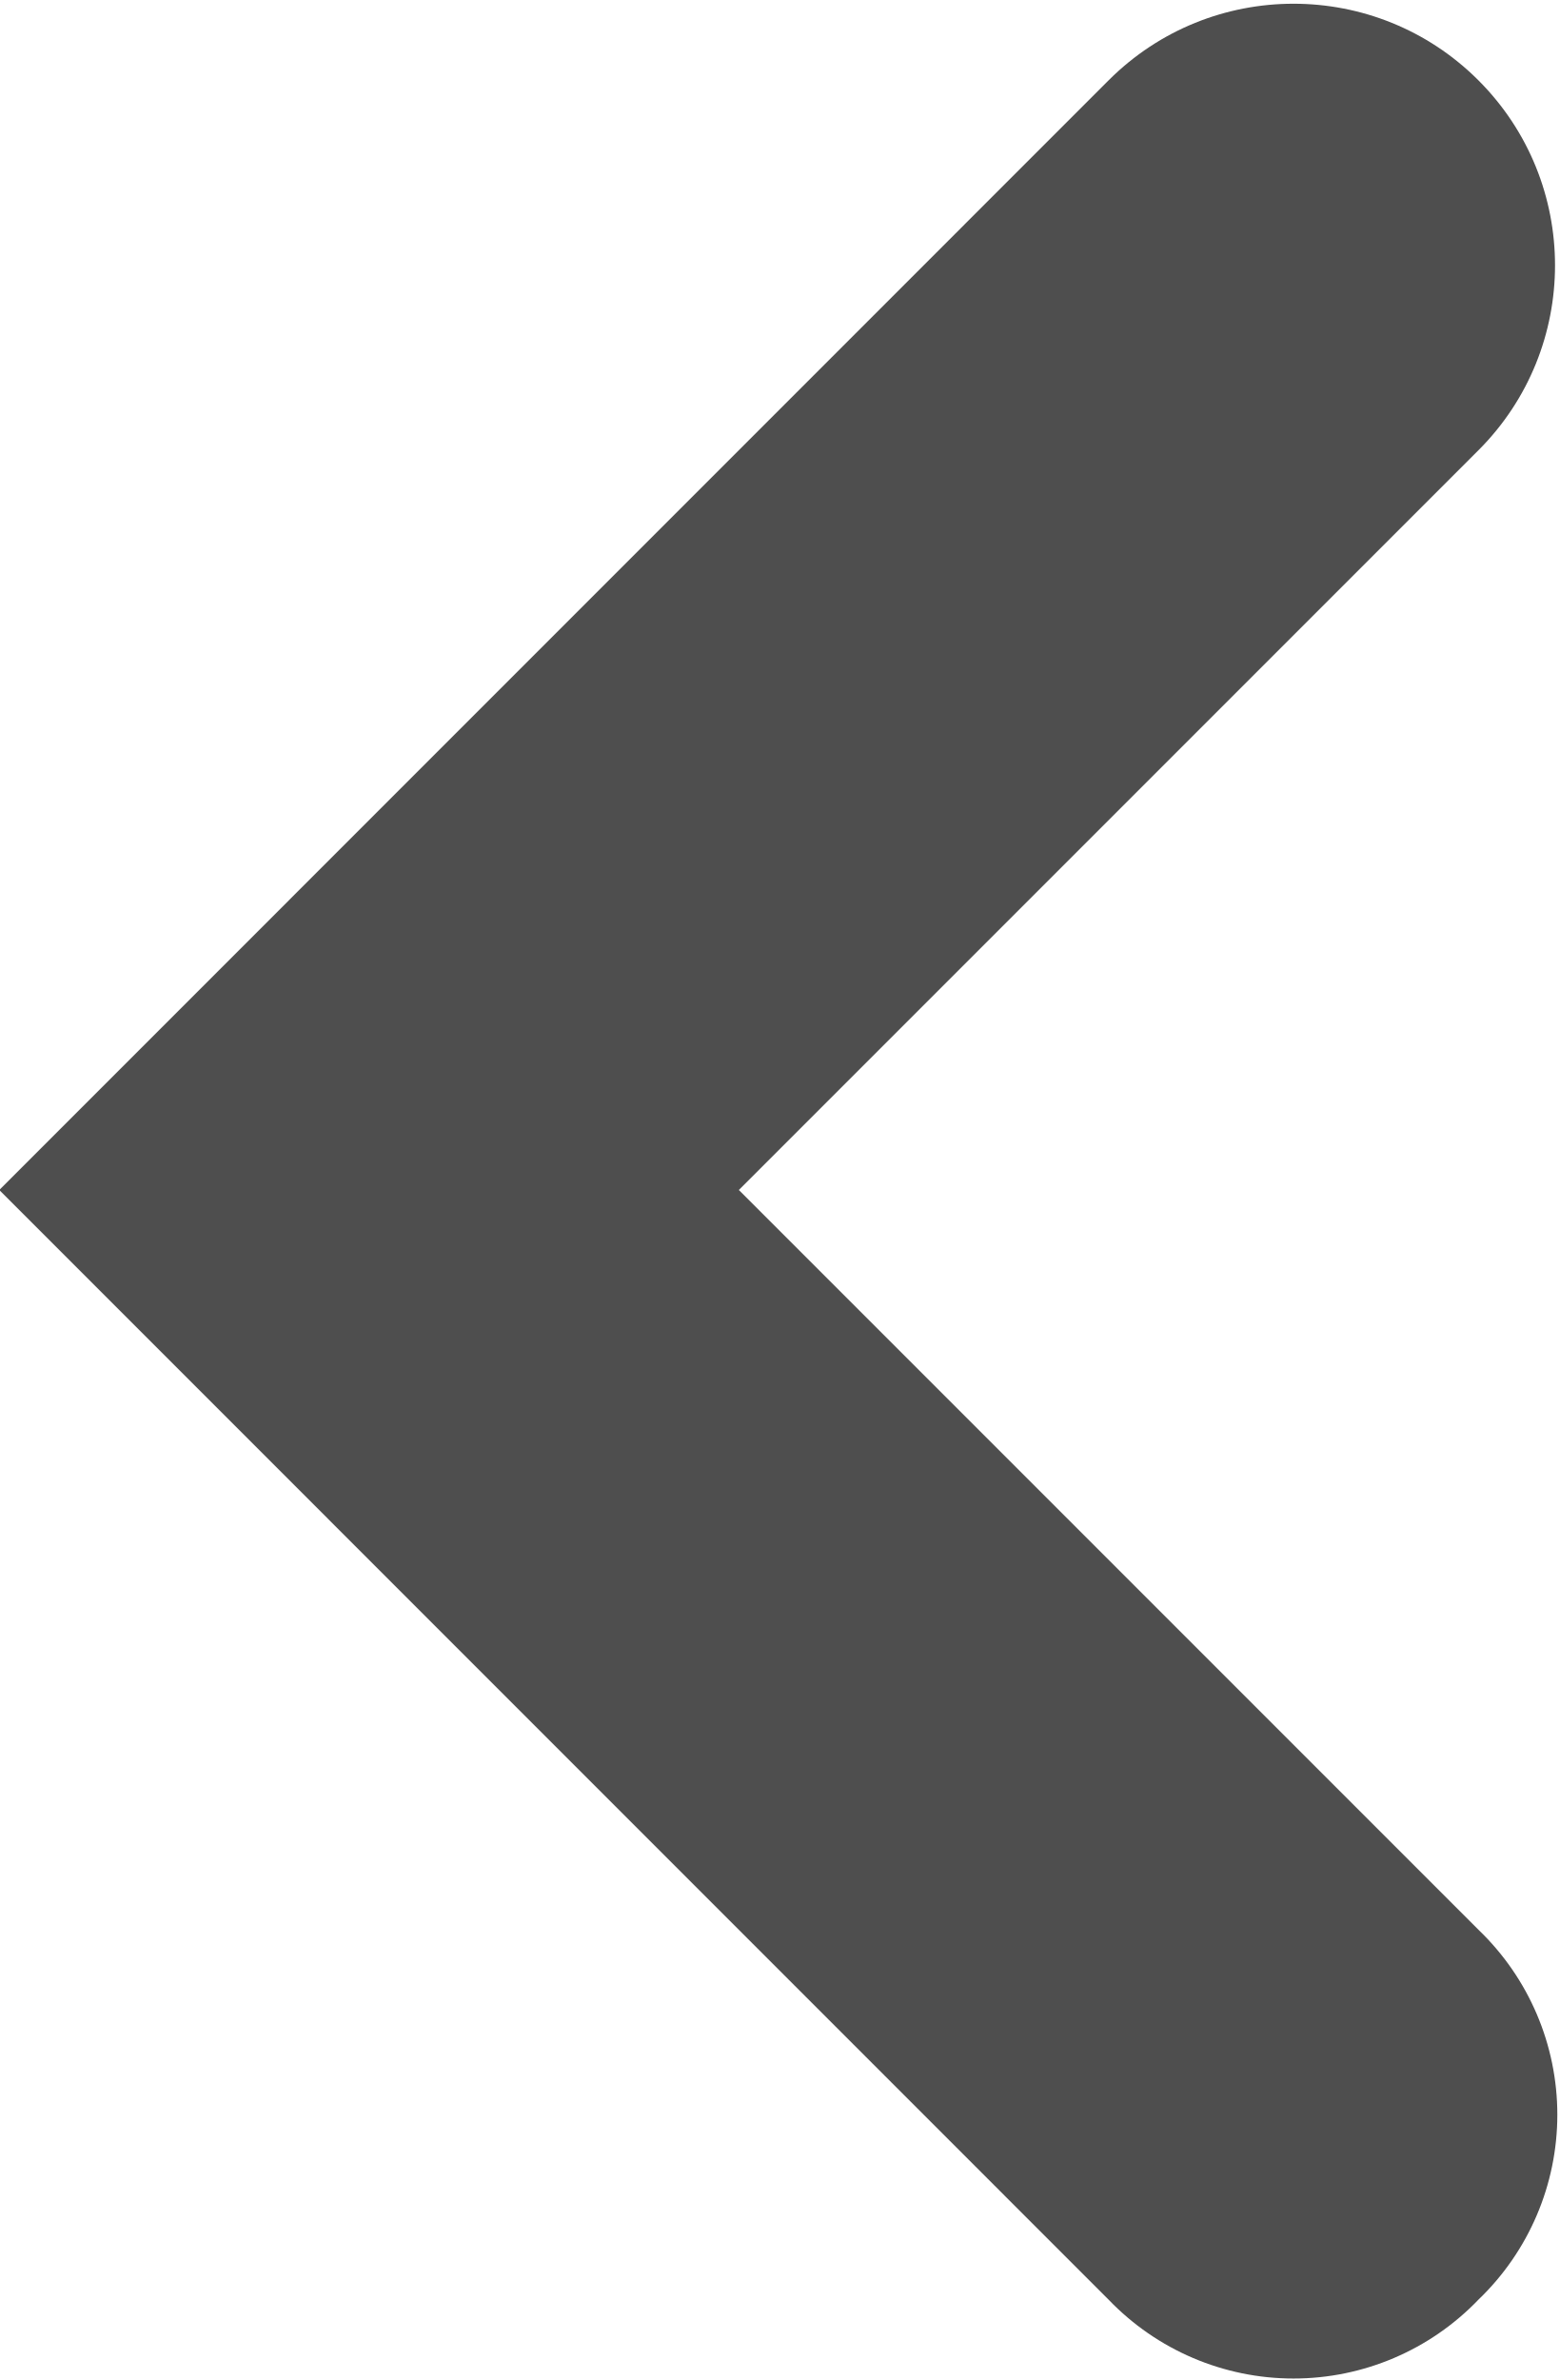
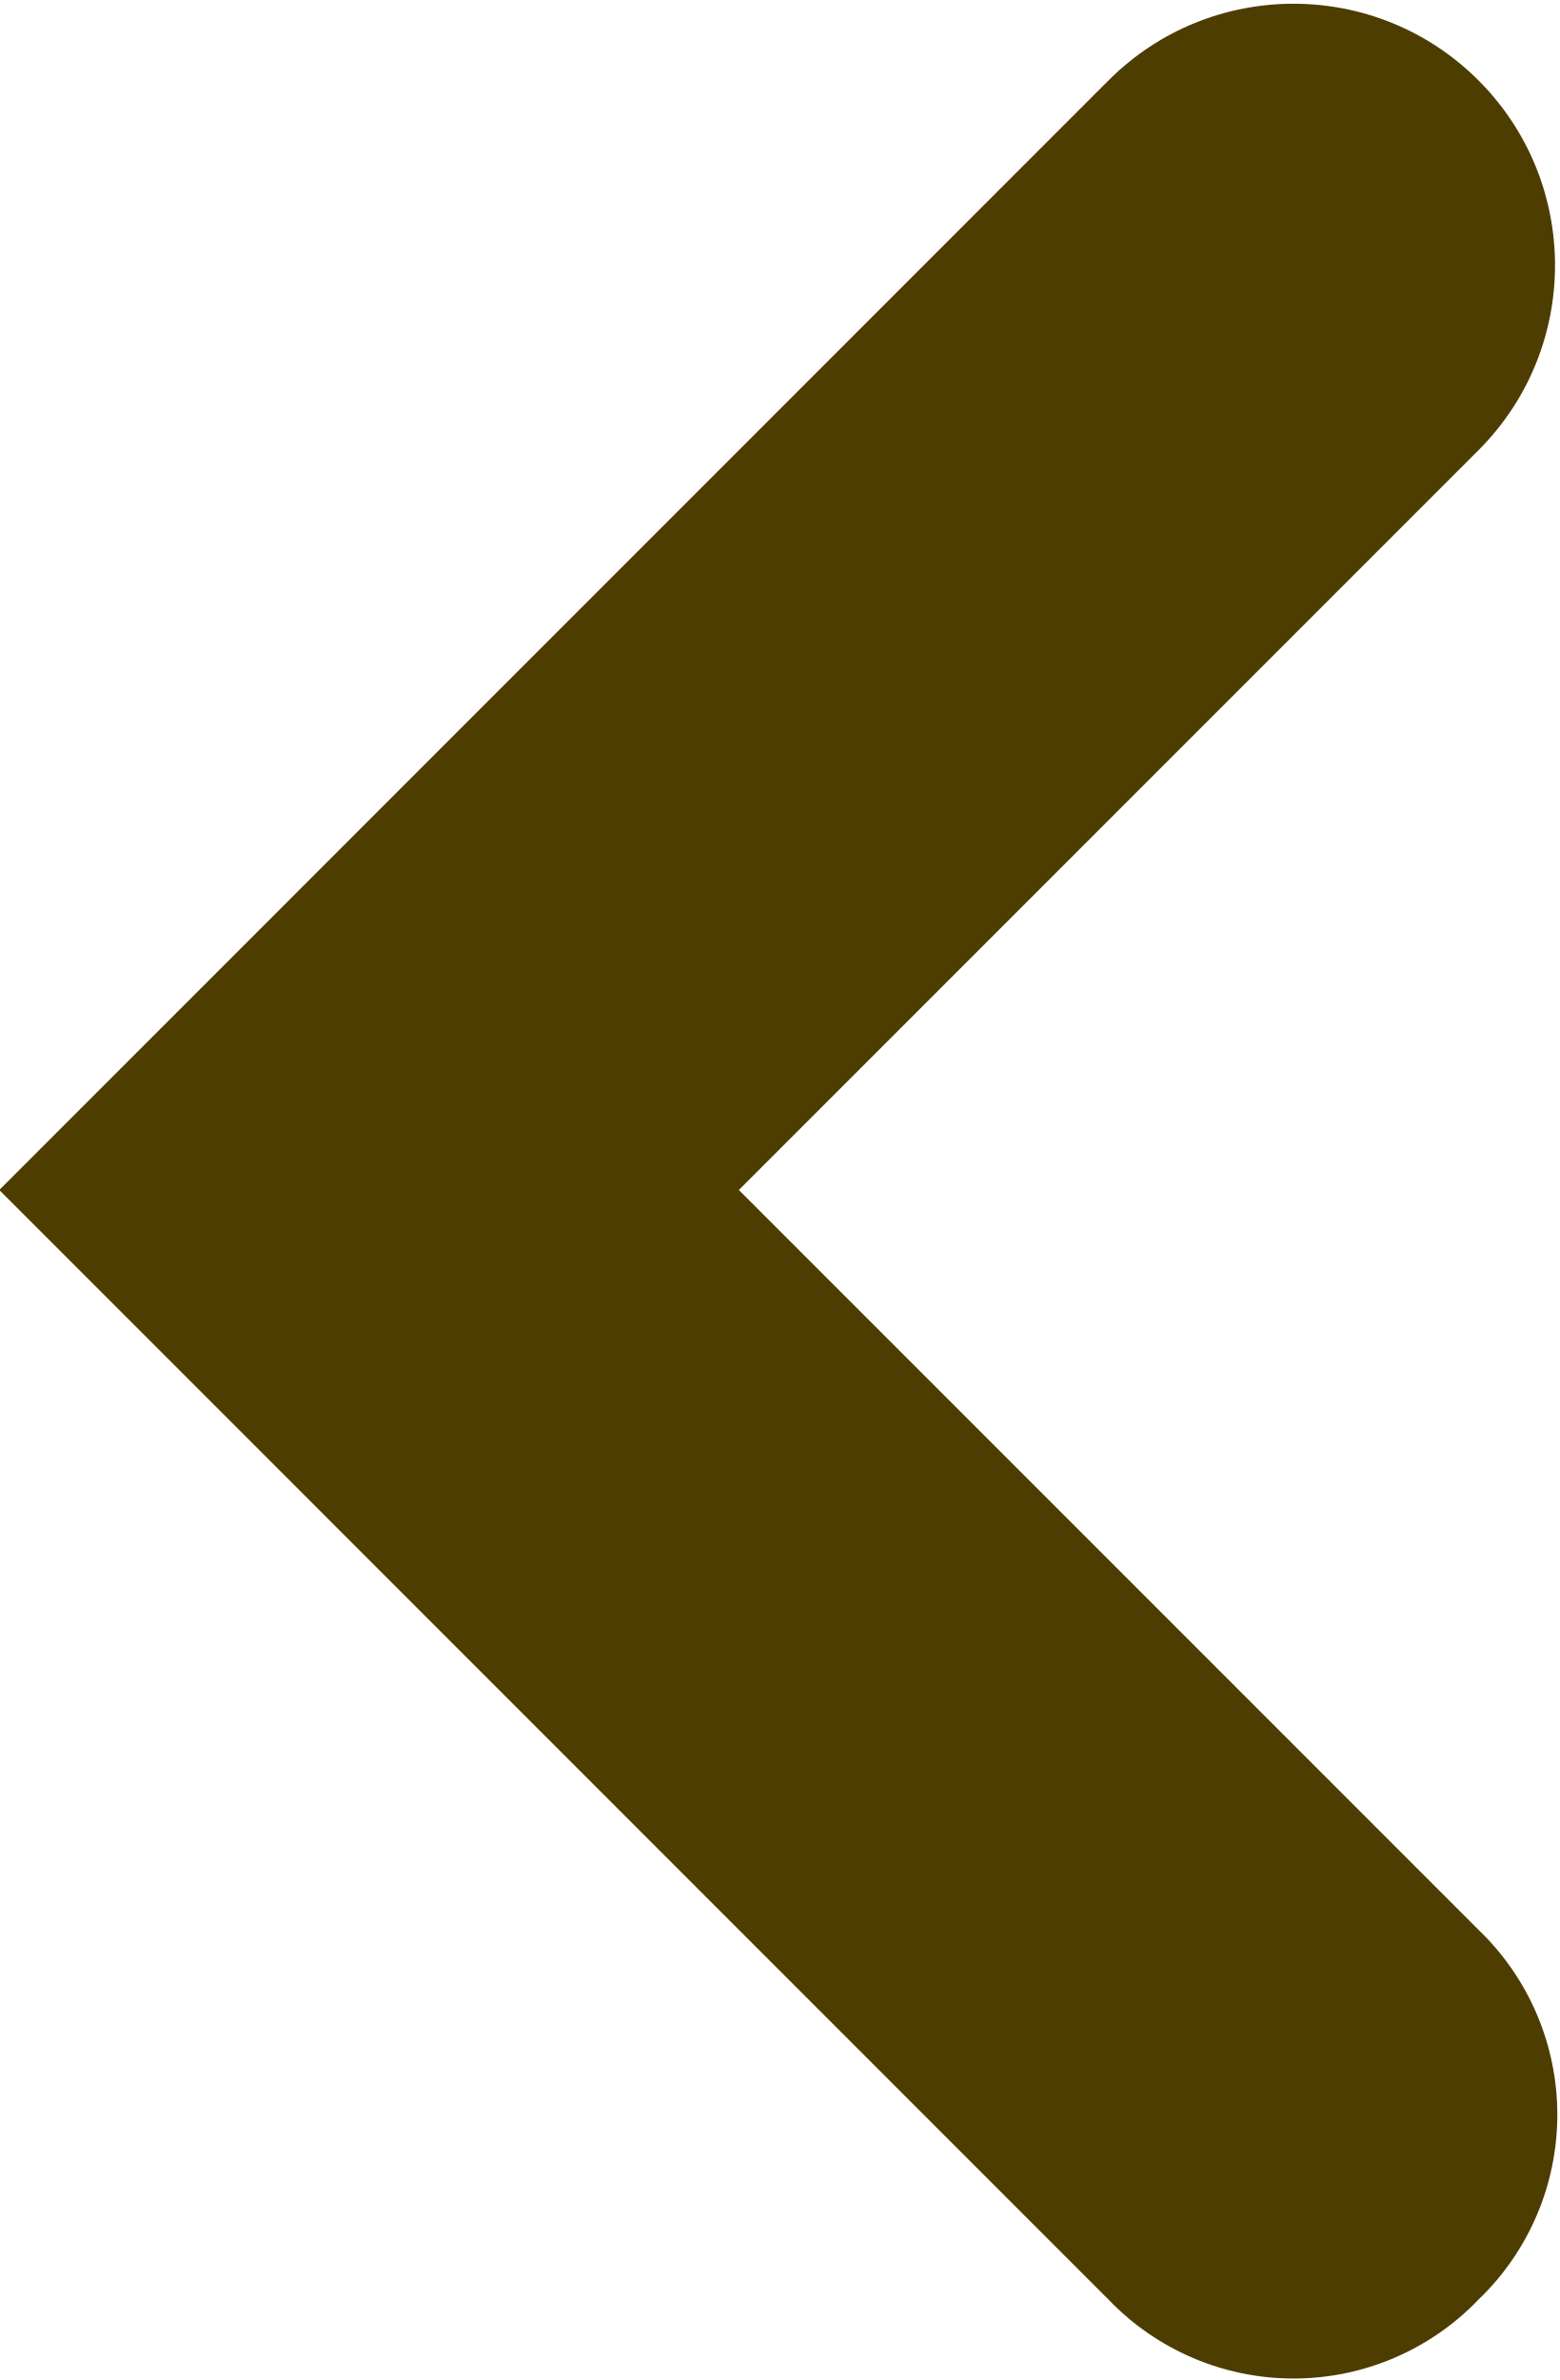
<svg xmlns="http://www.w3.org/2000/svg" width="14.906" height="22.75" viewBox="0 0 14.906 22.75">
  <defs>
    <style>
      .cls-1 {
-         fill: #4e4e4e;
+         fill: #4d3d00;
        fill-rule: evenodd;
      }
    </style>
  </defs>
  <path id="Shape_3_copy" data-name="Shape 3 copy" class="cls-1" d="M129.01,311.107a2.45,2.45,0,0,1-3.536,0L114.868,300.5l10.606-10.607a2.5,2.5,0,1,1,3.536,3.536l-7.071,7.071,7.071,7.071A2.449,2.449,0,0,1,129.01,311.107Z" transform="translate(-114.875 -289.125)" />
</svg>
